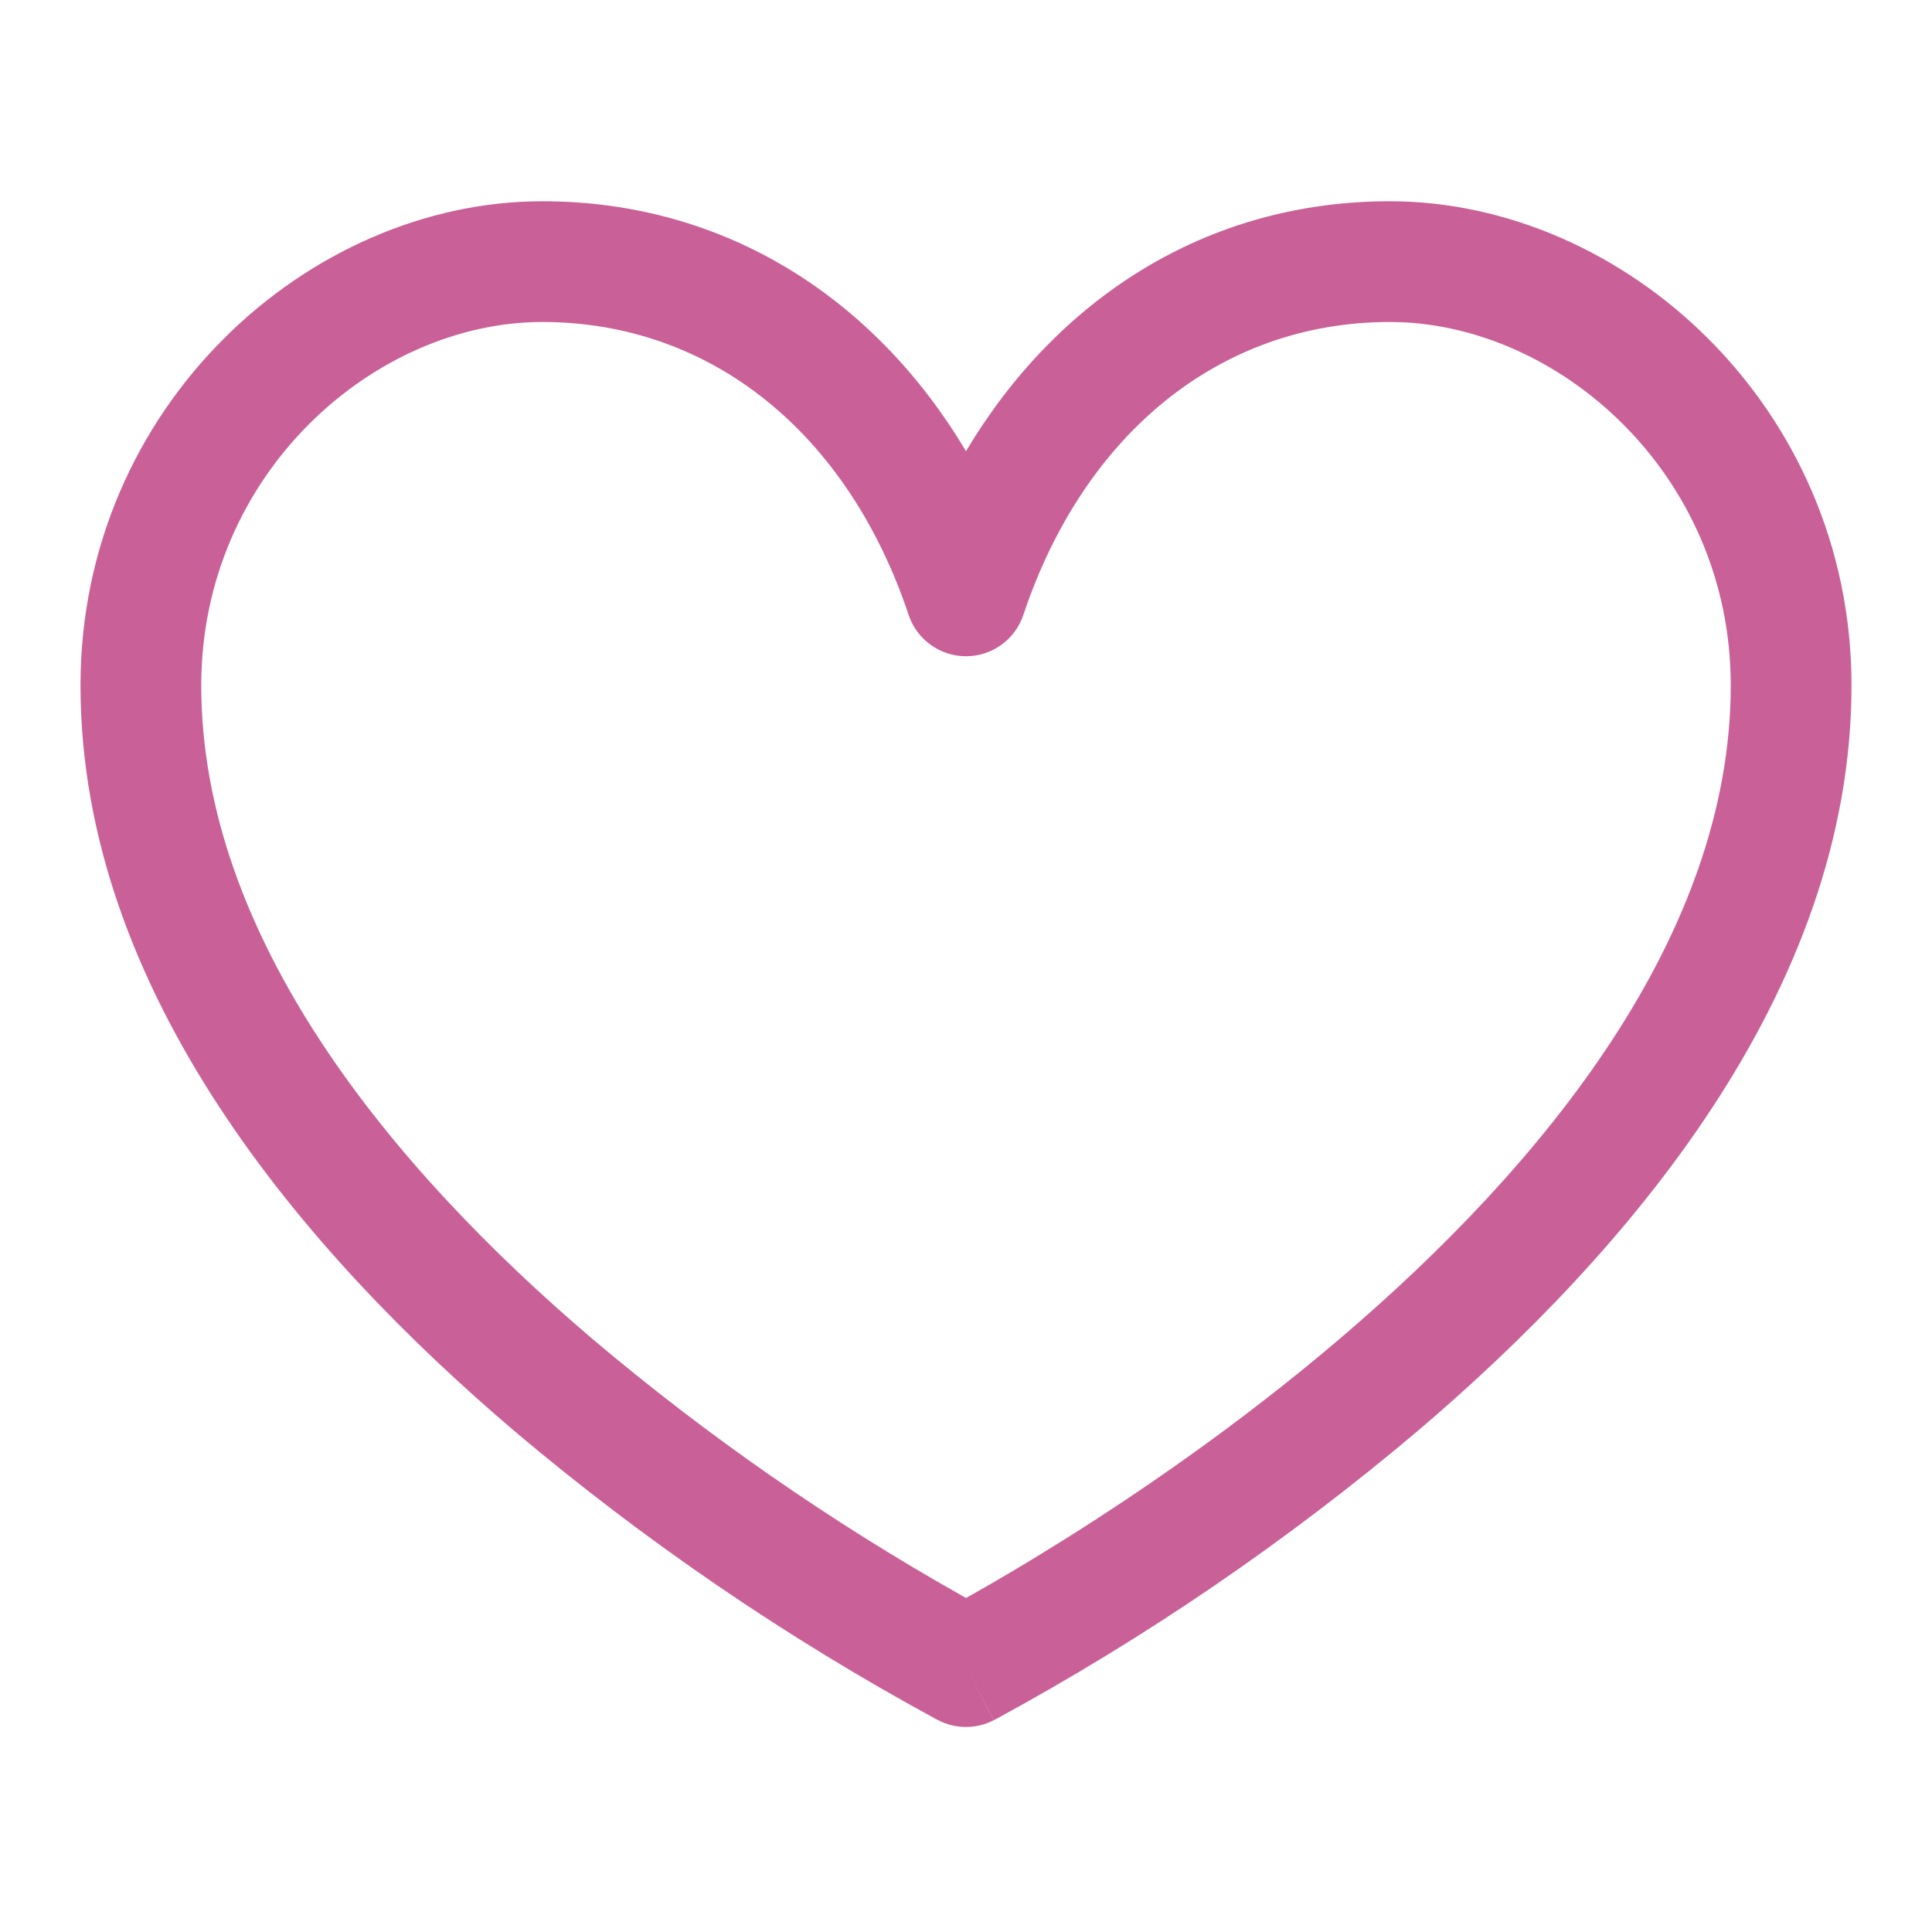
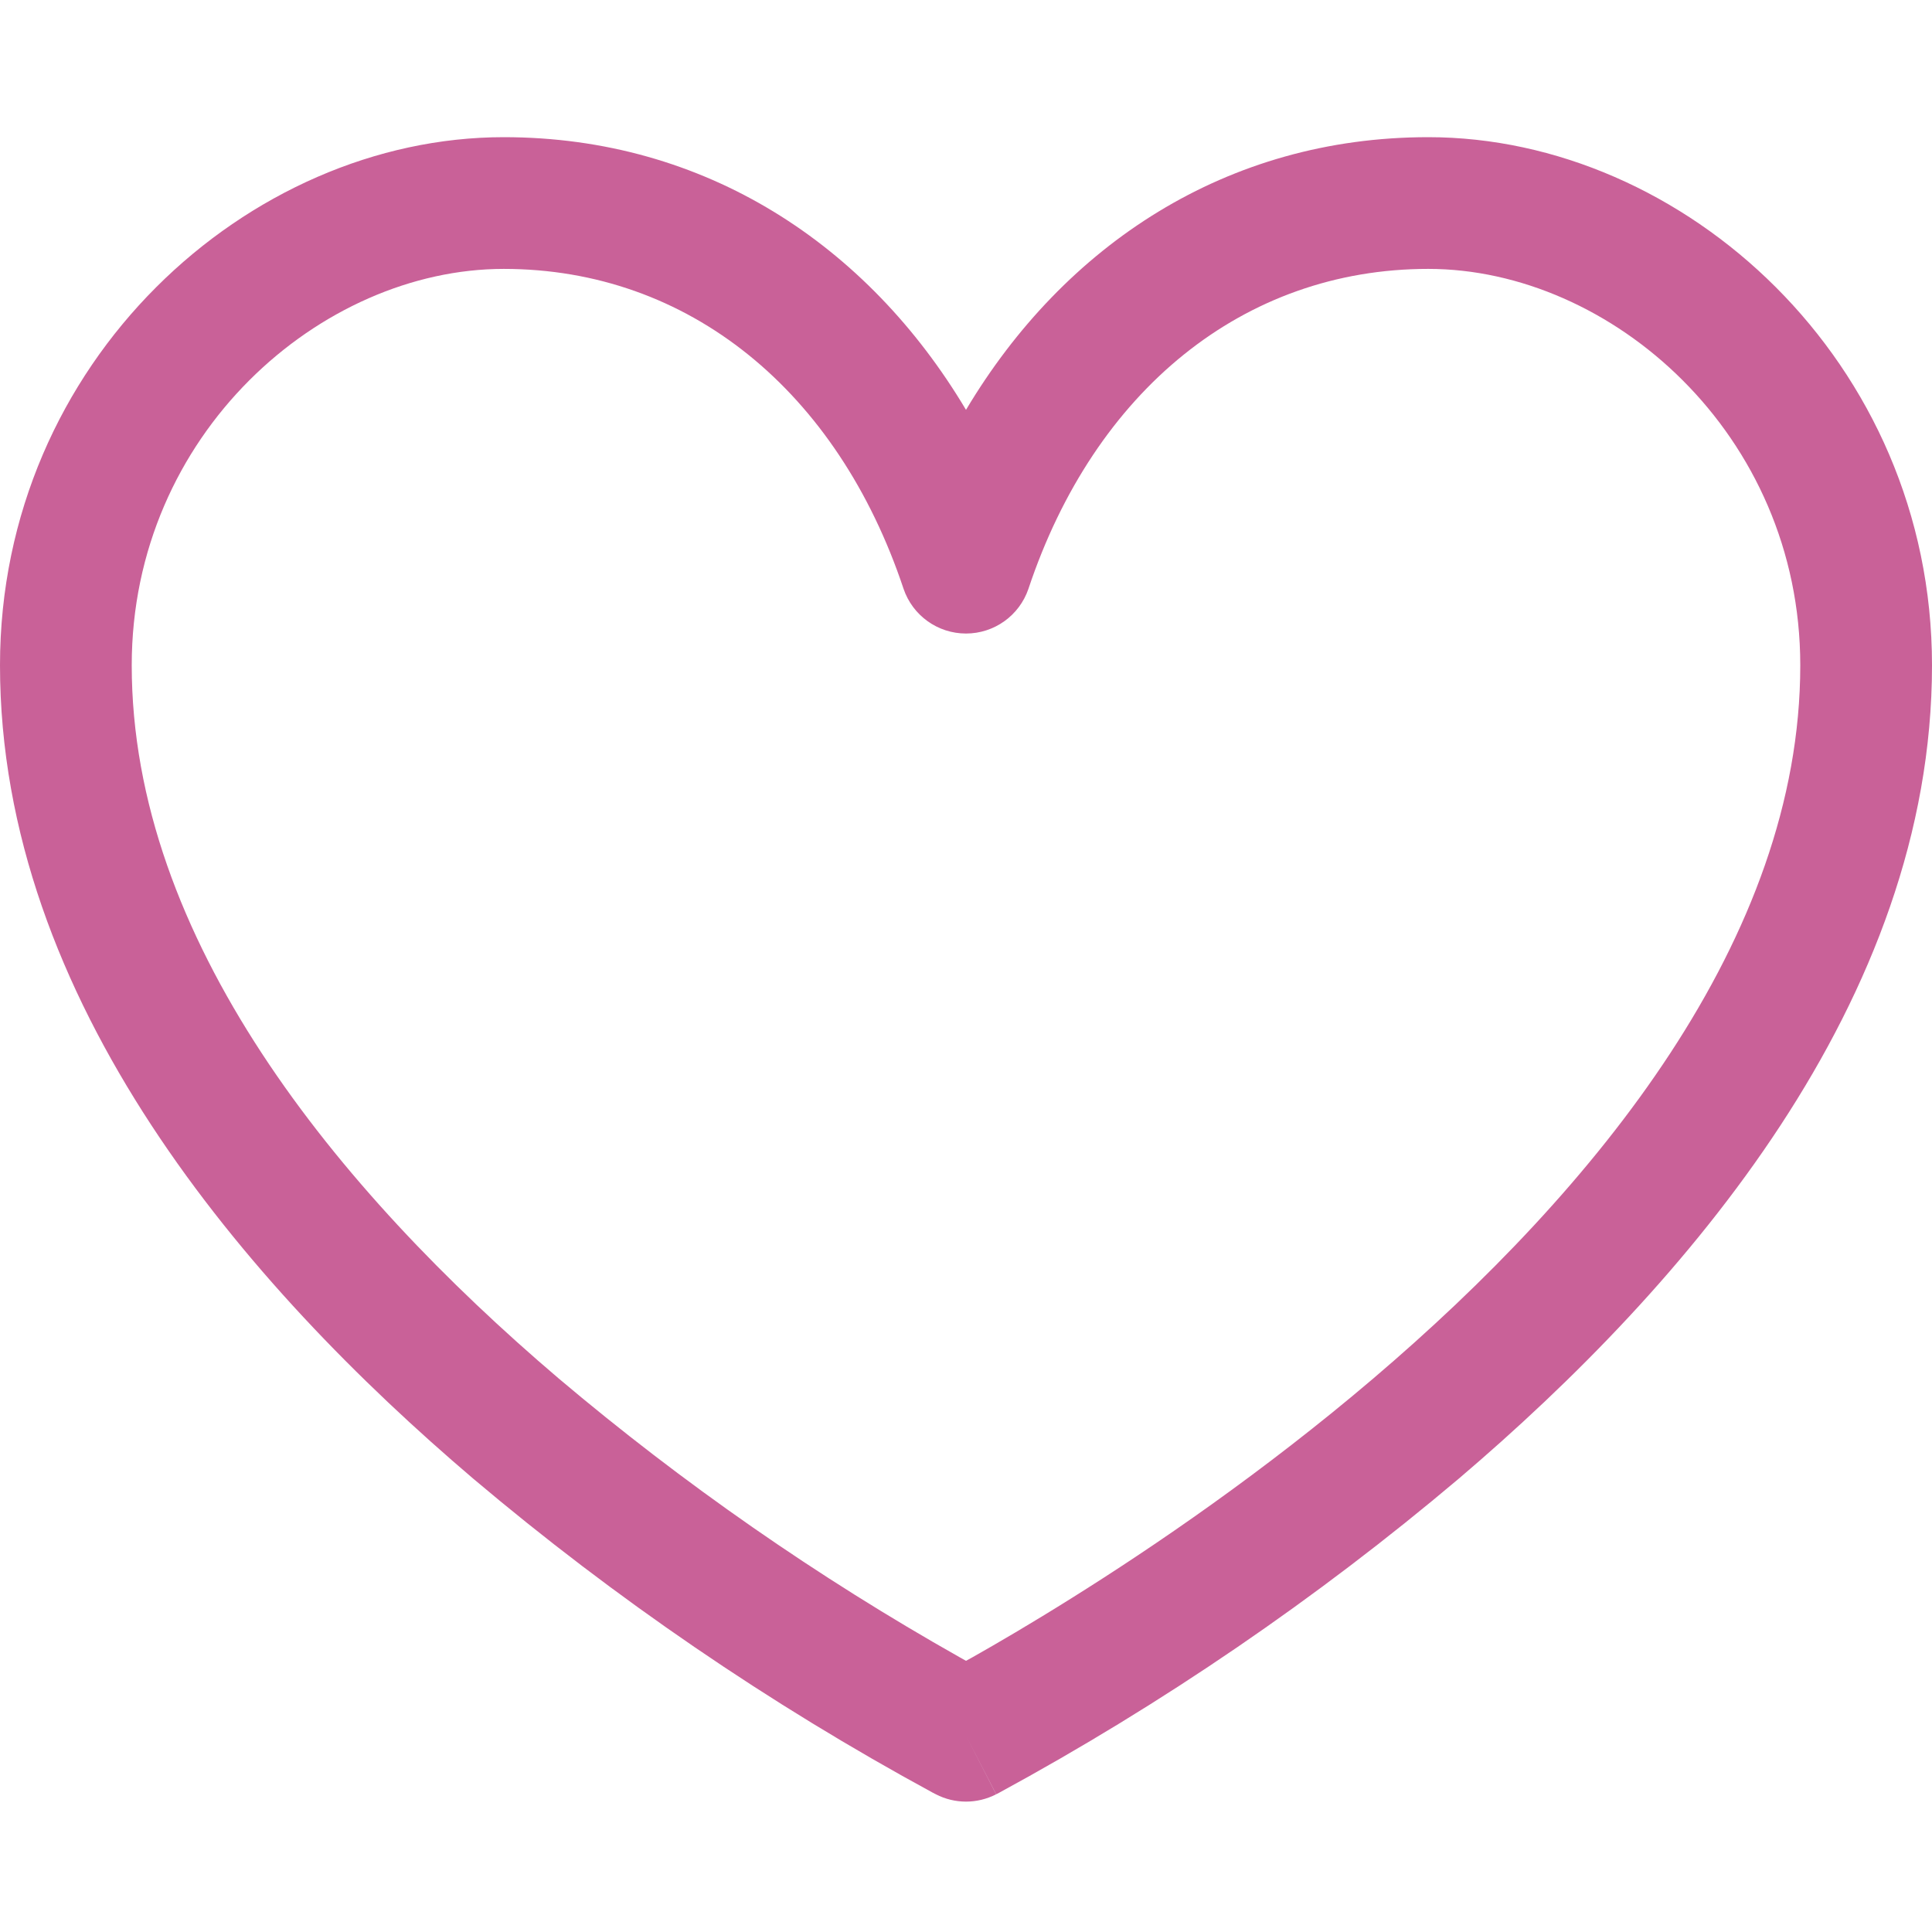
- <svg xmlns="http://www.w3.org/2000/svg" width="24" height="24" viewBox="0 0 24 24">
-   <path fill="#c96198" d="m12 20.703.343.667a.748.748 0 0 1-.686 0l-.003-.002-.007-.003-.025-.013a31.138 31.138 0 0 1-5.233-3.576C3.8 15.573 1 12.332 1 8.514v-.001C1 5.053 3.829 2.5 6.736 2.5 9.03 2.5 10.881 3.726 12 5.605 13.12 3.726 14.97 2.5 17.264 2.5 20.17 2.5 23 5.052 23 8.514c0 3.818-2.801 7.06-5.389 9.262a31.148 31.148 0 0 1-5.233 3.576l-.025.013-.007.003-.002.001ZM6.736 4C4.657 4 2.5 5.88 2.5 8.514c0 3.107 2.324 5.96 4.861 8.12a29.655 29.655 0 0 0 4.566 3.175l.073.041.073-.04c.271-.153.661-.38 1.13-.674.94-.588 2.19-1.441 3.436-2.502 2.537-2.16 4.861-5.013 4.861-8.12C21.5 5.88 19.343 4 17.264 4c-2.106 0-3.801 1.389-4.553 3.643a.751.751 0 0 1-1.422 0C10.537 5.389 8.841 4 6.736 4Z" />
+ <svg xmlns="http://www.w3.org/2000/svg" width="240" height="240" viewBox="0 0 240 240" version="1.1" id="svg145">
+   <defs id="defs149" />
+   <path fill="#c96198" d="m 120,215.618 3.742,7.276 a 8.16,8.16 0 0 1 -7.484,0 l -0.033,-0.022 -0.076,-0.033 -0.273,-0.142 A 339.687,339.687 0 0 1 58.789,183.687 C 30.545,159.655 2e-5,124.298 2e-5,82.647 v -0.011 c 0,-37.745 30.862,-65.596 62.575,-65.596 25.025,0 45.218,13.375 57.425,33.873 12.218,-20.498 32.4,-33.873 57.425,-33.873 31.702,0 62.575,27.84 62.575,65.607 0,41.651 -30.556,77.018 -58.789,101.04 a 339.796,339.796 0 0 1 -57.087,39.011 l -0.273,0.142 -0.076,0.033 -0.022,0.011 z M 62.575,33.404 c -22.68,0 -46.211,20.509 -46.211,49.244 0,33.895 25.353,65.018 53.029,88.582 a 323.509,323.509 0 0 0 49.811,34.636 l 0.796,0.447 0.796,-0.436 c 2.956,-1.669 7.211,-4.145 12.327,-7.353 10.255,-6.415 23.891,-15.72 37.484,-27.295 27.676,-23.564 53.029,-54.687 53.029,-88.582 0,-28.735 -23.531,-49.244 -46.211,-49.244 -22.975,0 -41.465,15.153 -49.669,39.742 a 8.193,8.193 0 0 1 -15.513,0 C 104.04,48.556 85.538,33.404 62.575,33.404 Z" id="path143" style="stroke-width:10.909" />
</svg>
